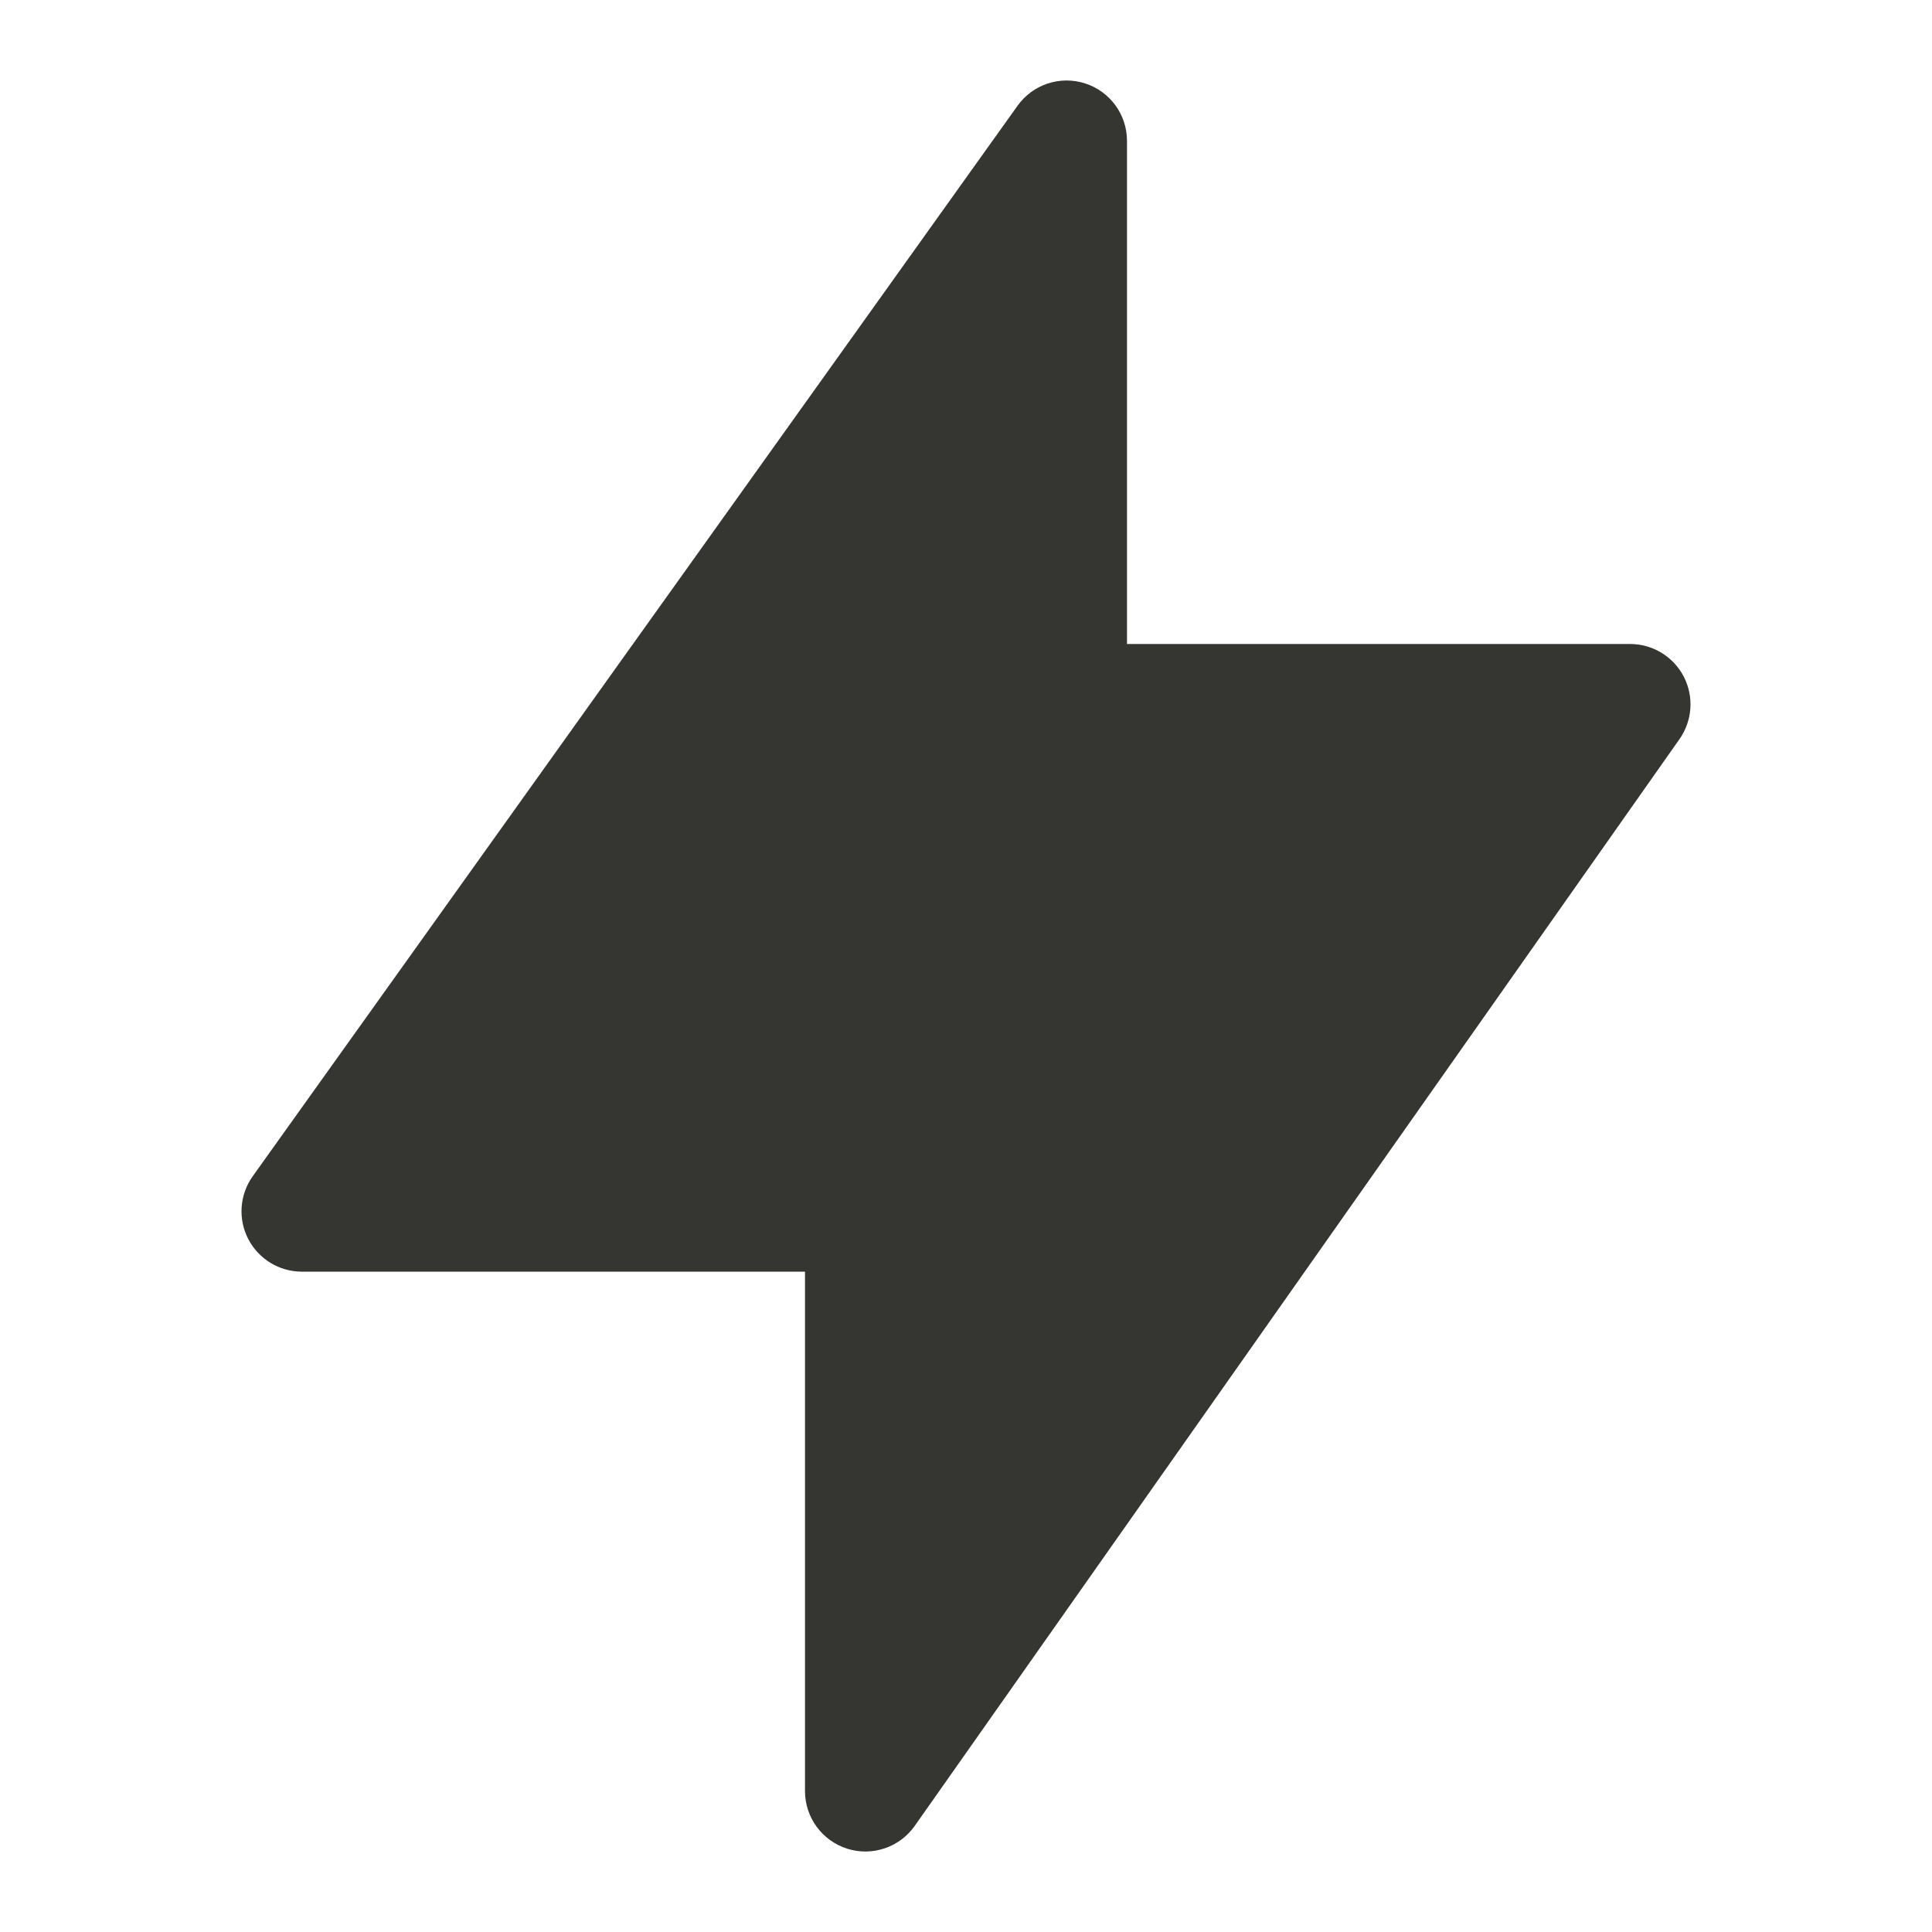
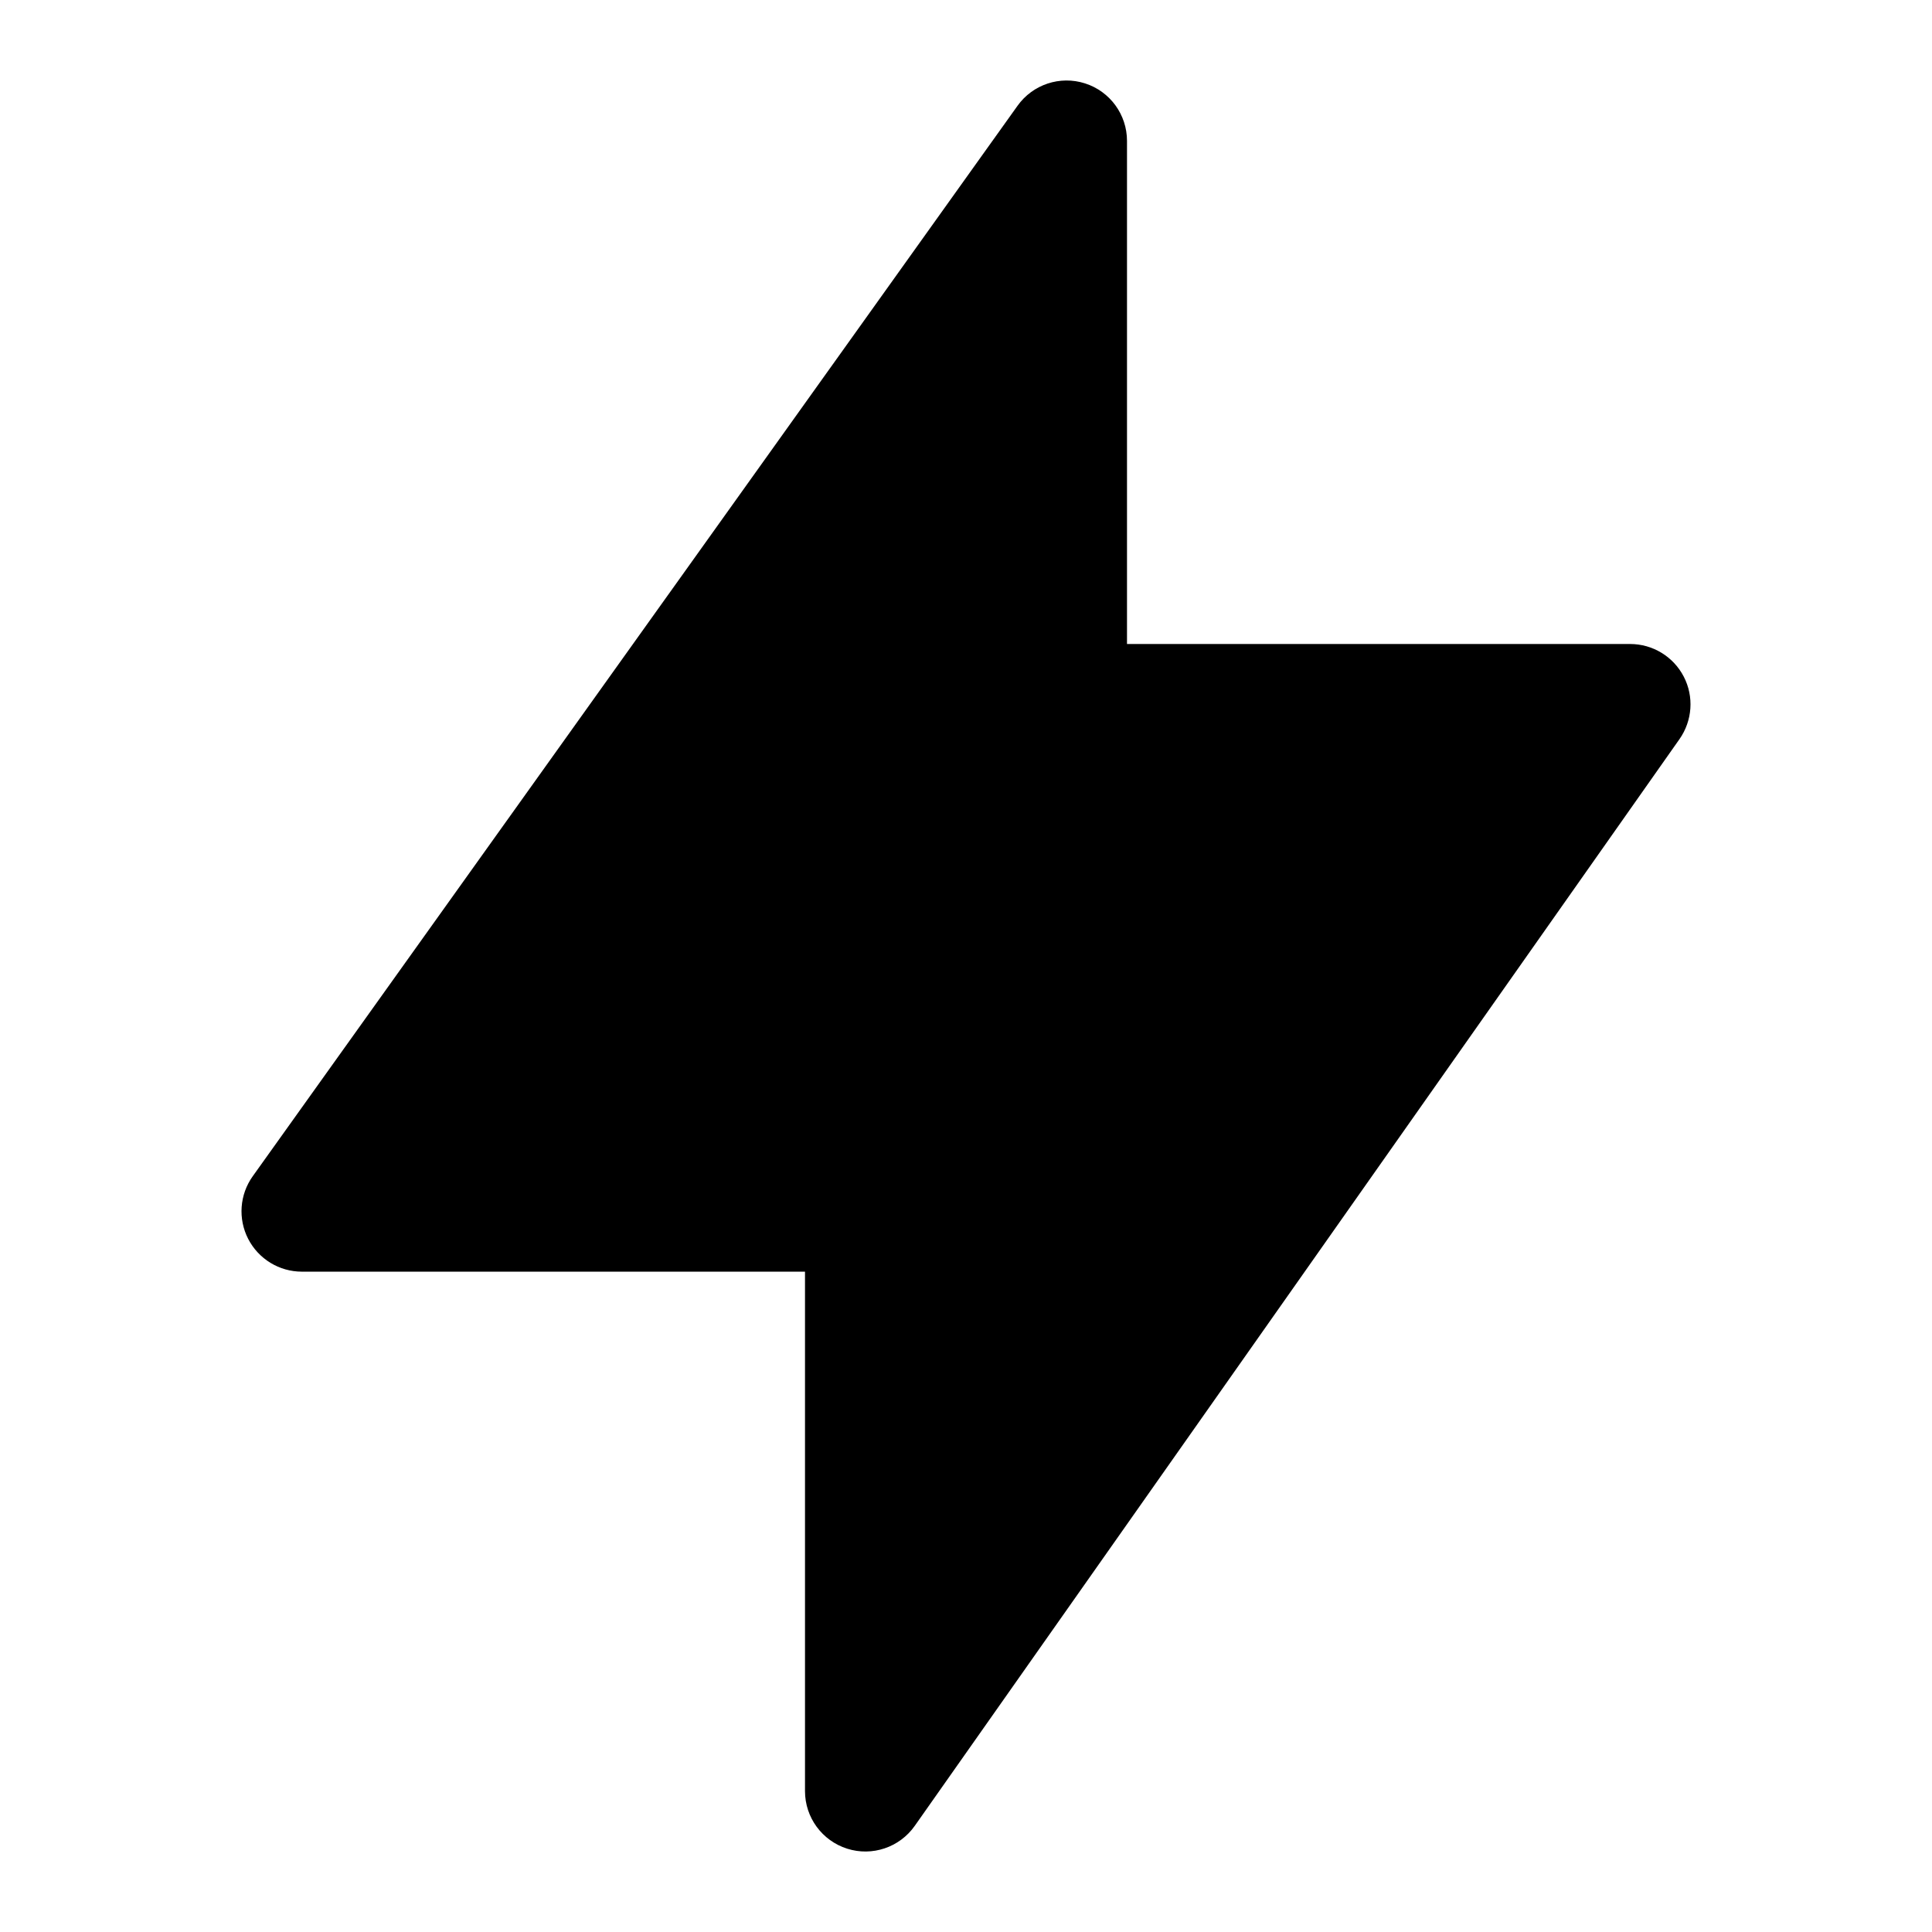
<svg xmlns="http://www.w3.org/2000/svg" width="24" height="24" viewBox="0 0 24 24" fill="none">
-   <path d="M14 1.75C14 1.424 13.789 1.135 13.479 1.036C13.168 0.936 12.829 1.049 12.64 1.314L3.14 14.611C2.976 14.84 2.955 15.141 3.083 15.39C3.212 15.64 3.469 15.797 3.75 15.797H10V22.25C10 22.577 10.212 22.866 10.524 22.965C10.835 23.064 11.175 22.949 11.363 22.682L20.863 9.182C21.024 8.953 21.045 8.653 20.916 8.405C20.787 8.156 20.53 8 20.25 8H14V1.75Z" fill="#353531" />
+   <path d="M14 1.75C14 1.424 13.789 1.135 13.479 1.036C13.168 0.936 12.829 1.049 12.64 1.314L3.14 14.611C2.976 14.84 2.955 15.141 3.083 15.39C3.212 15.64 3.469 15.797 3.75 15.797H10V22.25C10 22.577 10.212 22.866 10.524 22.965C10.835 23.064 11.175 22.949 11.363 22.682L20.863 9.182C21.024 8.953 21.045 8.653 20.916 8.405C20.787 8.156 20.53 8 20.25 8H14V1.75Z" fill="currentColor" />
</svg>
